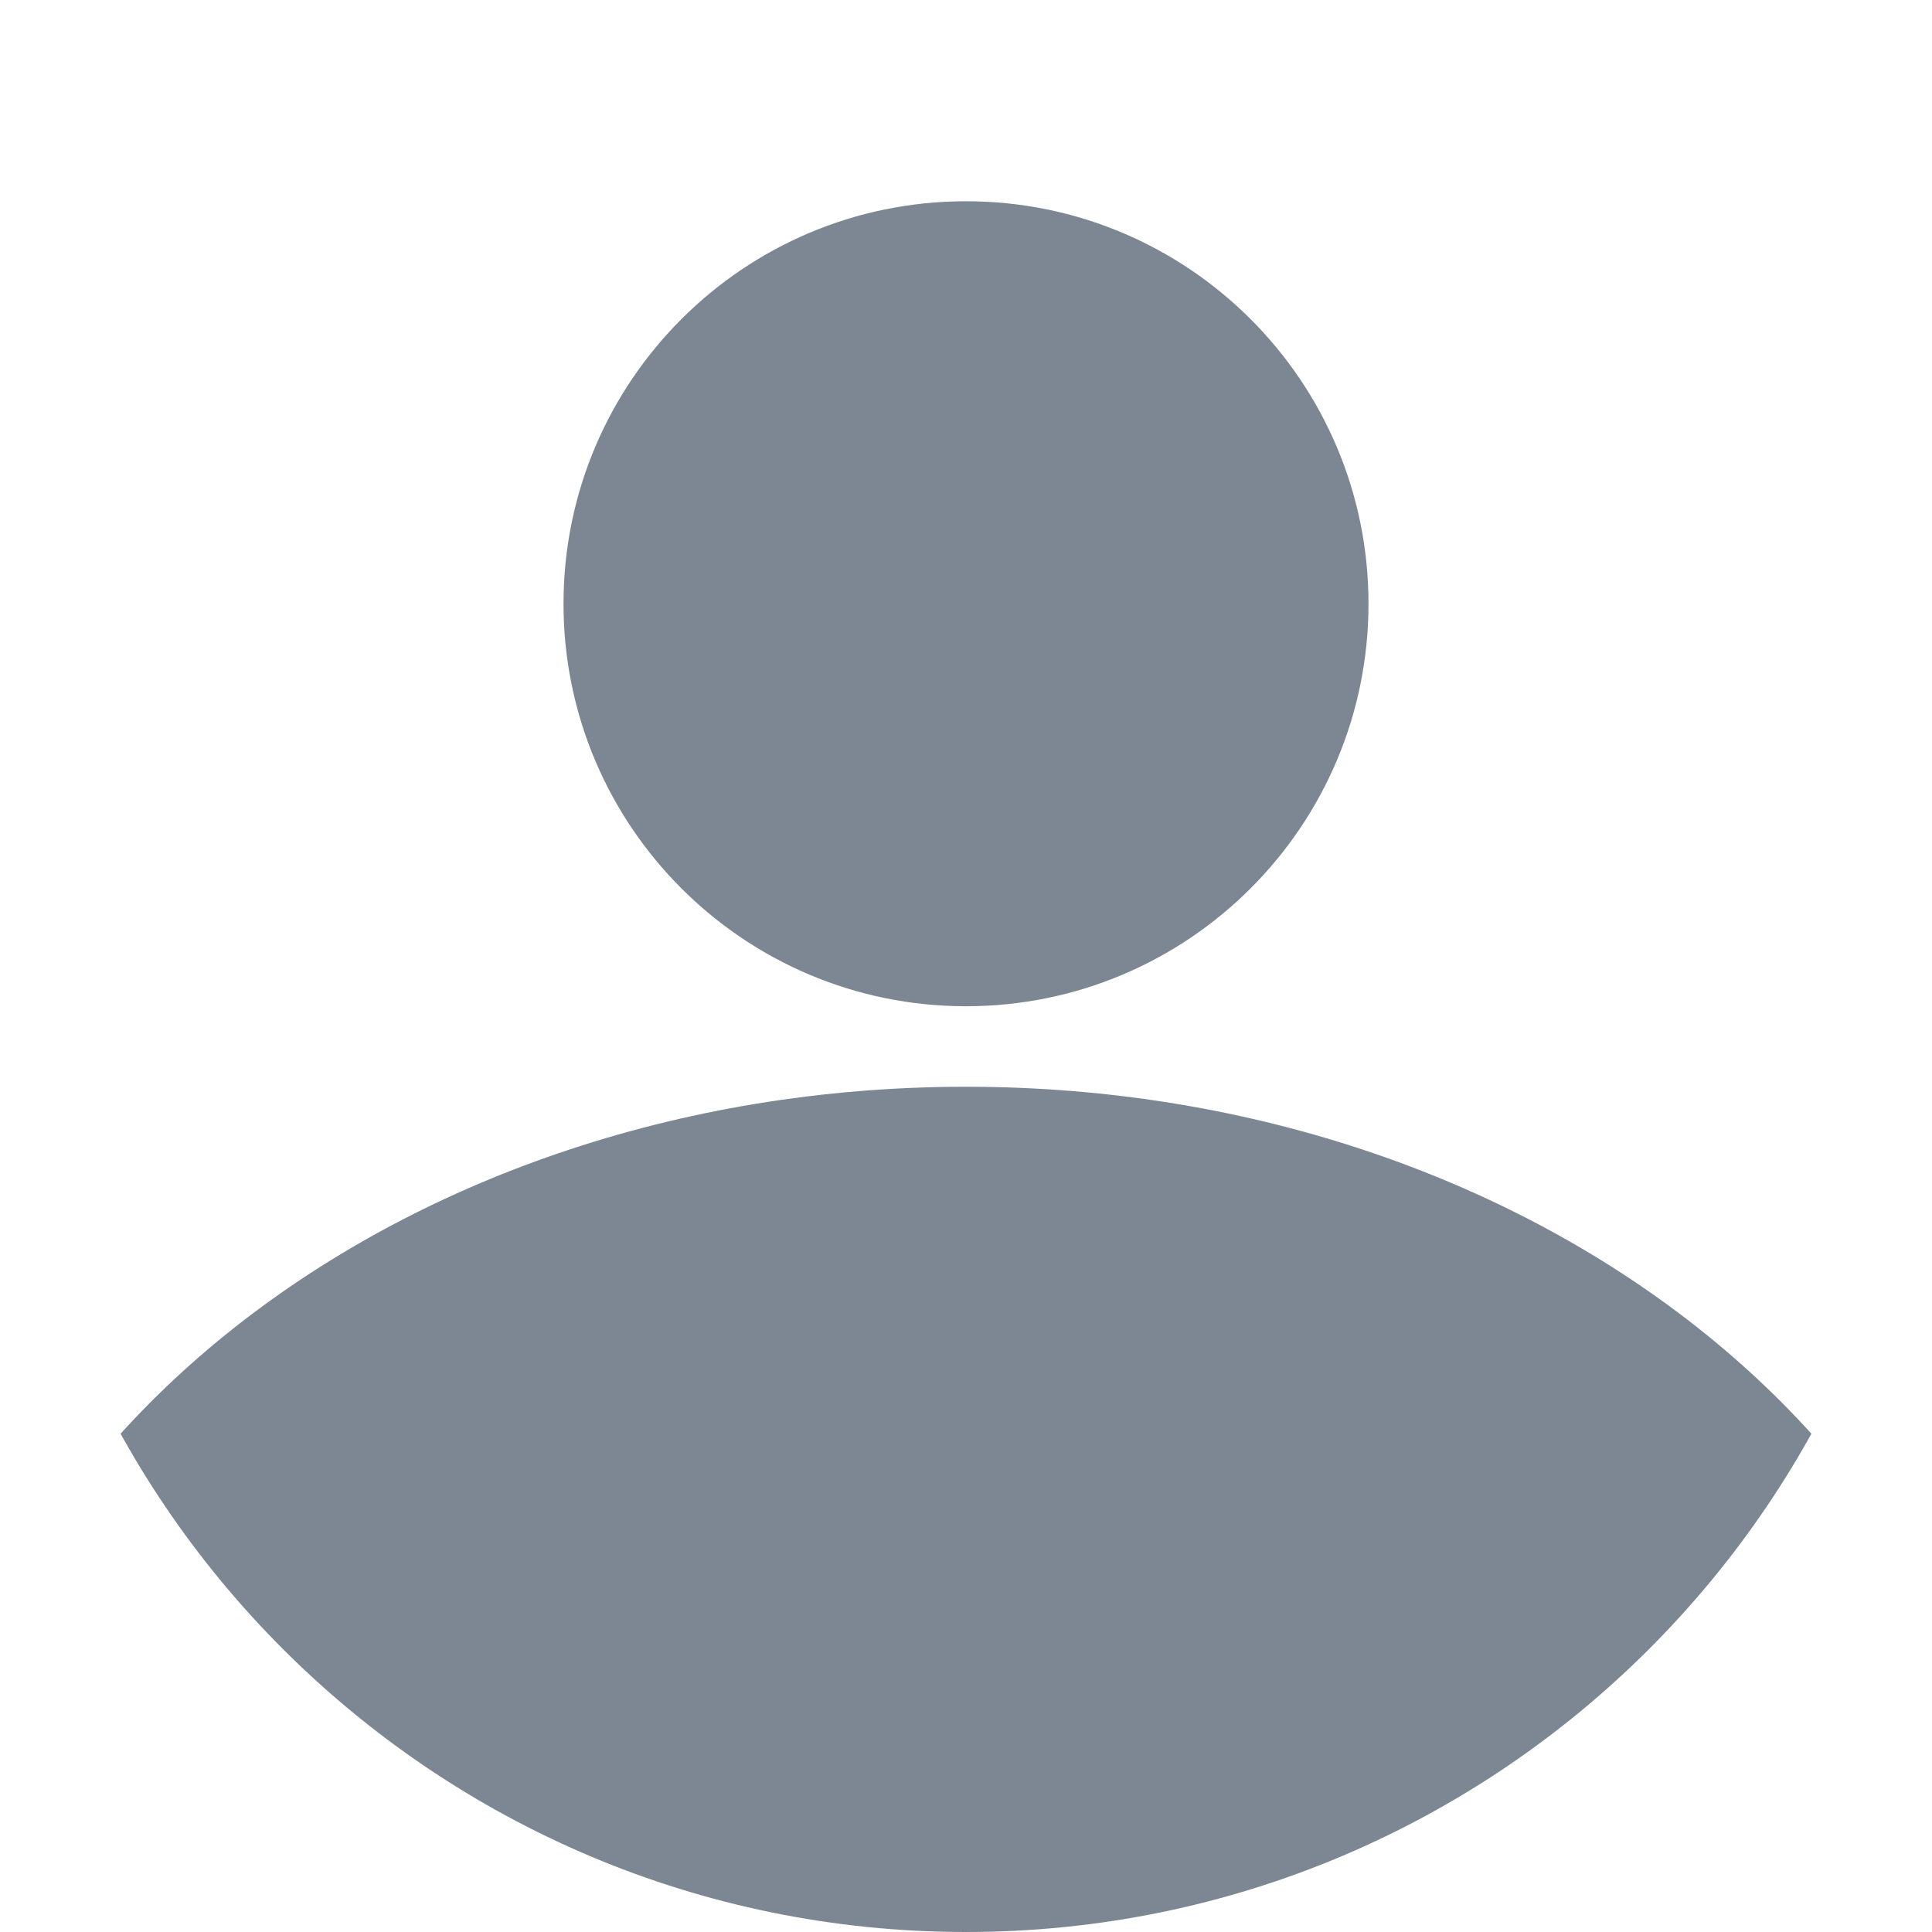
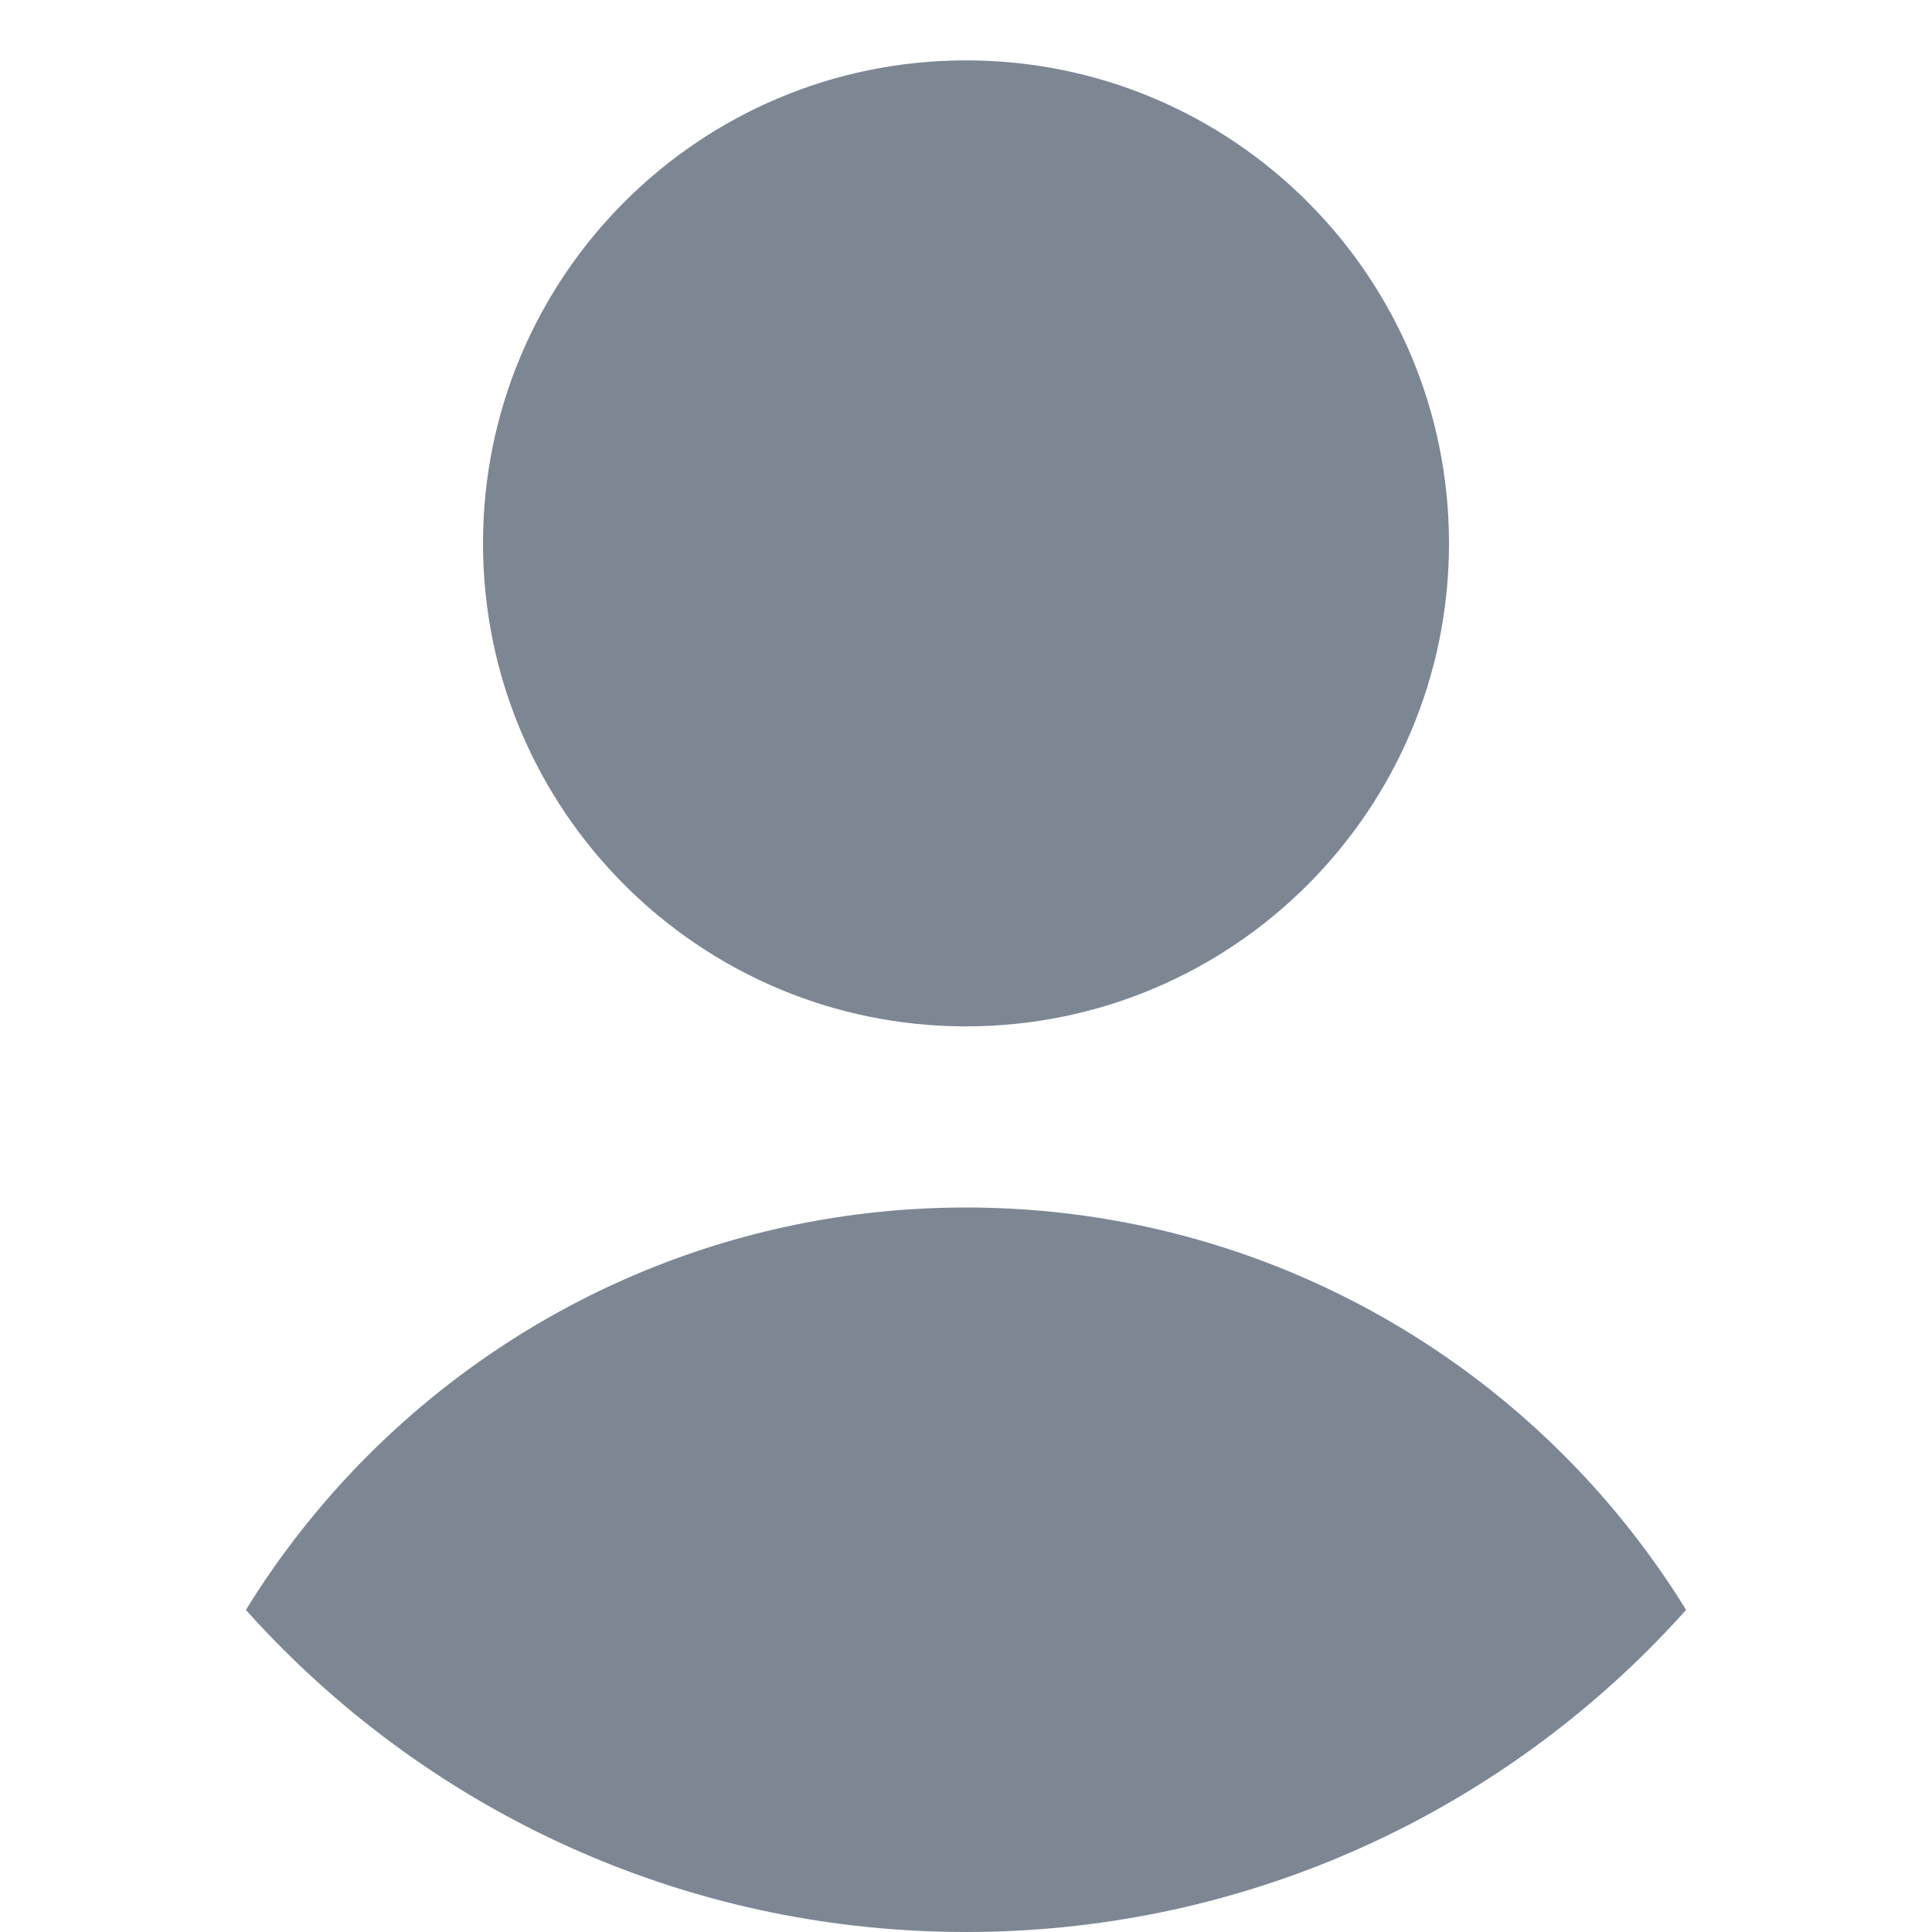
<svg xmlns="http://www.w3.org/2000/svg" width="96" height="96" viewBox="0 0 96 96">
  <defs>
    <clipPath id="avatar-clip">
      <circle cx="48" cy="48" r="48" />
    </clipPath>
  </defs>
  <g clip-path="url(#avatar-clip)">
-     <circle cx="48" cy="30" r="20" fill="#7d8794" />
-     <ellipse cx="48" cy="96" rx="52" ry="42" fill="#7d8794" />
+     <g transform="translate(48 48) scale(1.5) translate(-48 -48)">
+       <circle cx="48" cy="34" r="16" fill="#7d8794" />
+       <circle cx="48" cy="84" r="28" fill="#7d8794" />
+     </g>
  </g>
</svg>
